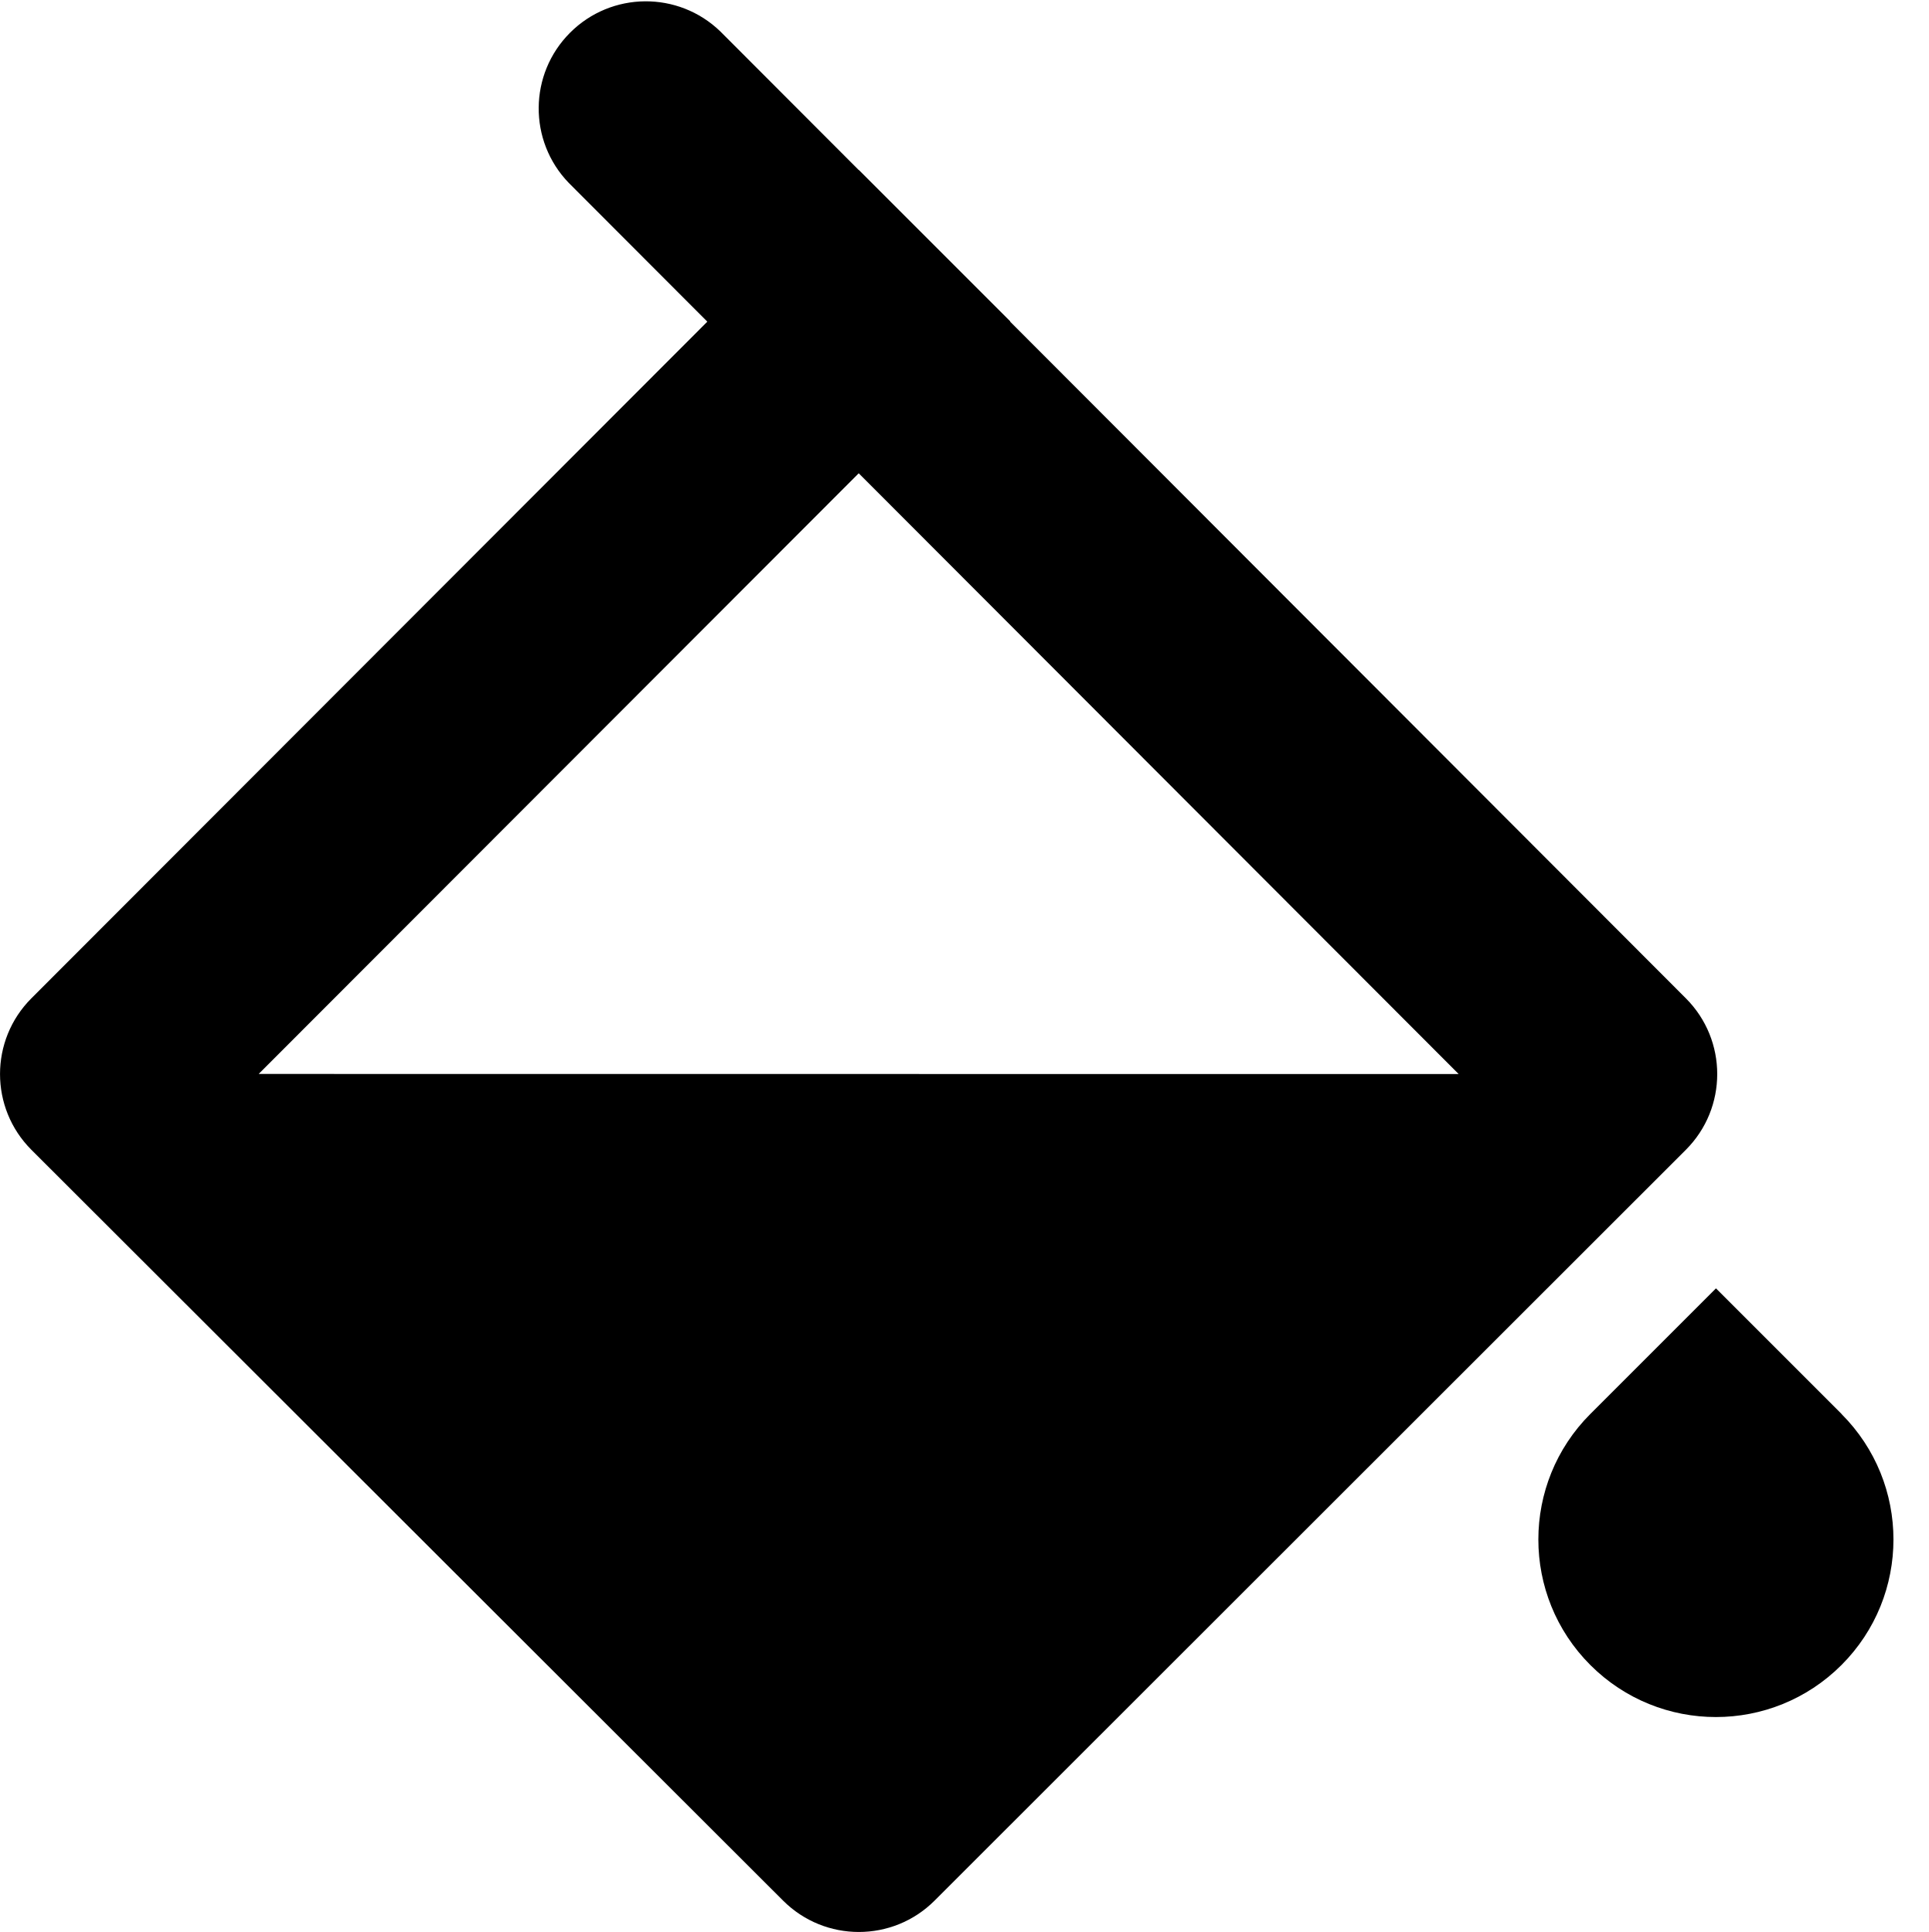
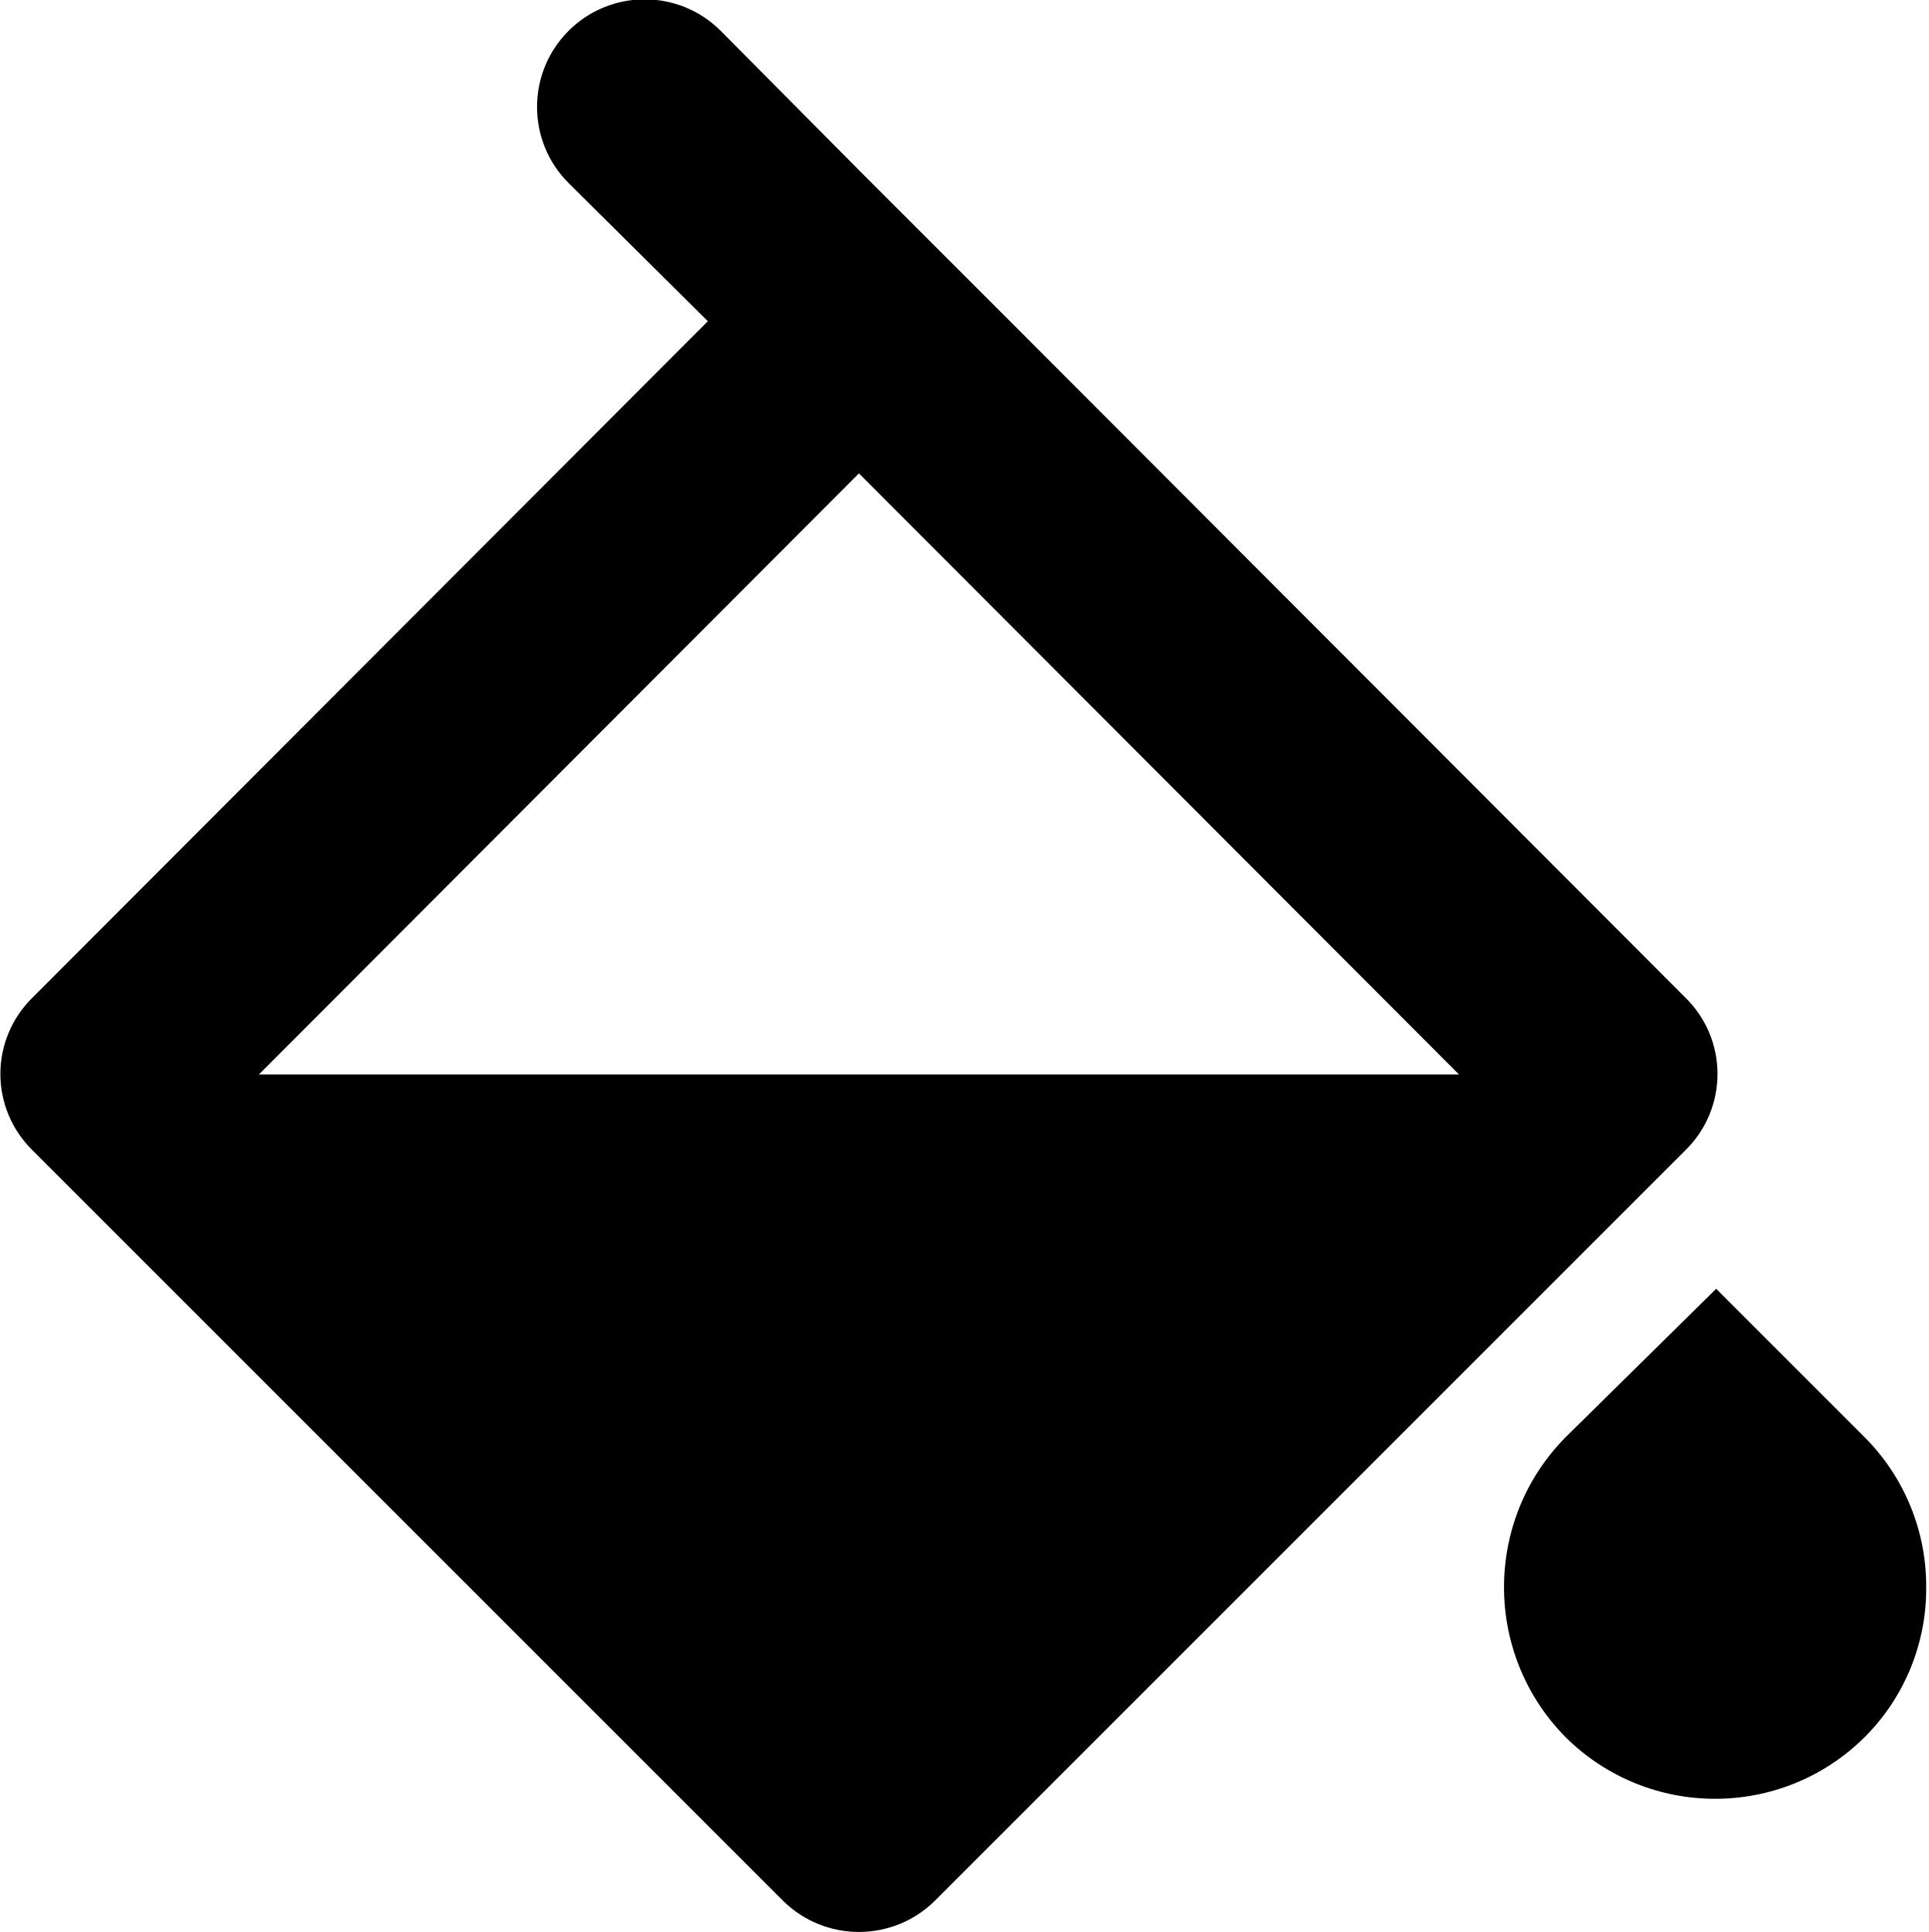
<svg xmlns="http://www.w3.org/2000/svg" width="18" height="18.031" viewBox="0 0 18 18.031">
-   <g>
-     <path d="M15.733,9.317,9.427,3.002,9.429,3,8.015,1.586l-.001.001L6.722.293A1,1,0,0,0,5.308,1.707L6.601,3.002.293,9.317a1,1,0,0,0,0,1.414l7.015,7.007a1,1,0,0,0,1.414,0l7.011-7.007A1,1,0,0,0,15.733,9.317Zm-2.121.706-.001.001-11.197-.001H2.414L8.014,4.417Z" />
-     <path d="M17.186,13.196l-1.172-1.172-1.172,1.172a1.657,1.657,0,1,0,2.343,0Z" />
-   </g>
+   <path d="M17.976,14.808a1.958,1.958,0,0,1-.57,1.4,1.98,1.98,0,0,1-2.8,0,1.992,1.992,0,0,1,0-2.79l1.41-1.39,1.39,1.39A1.968,1.968,0,0,1,17.976,14.808Zm-2.24-4.08-7.01,7.01a1.008,1.008,0,0,1-1.42,0l-7.01-7.01a.996.996,0,0,1,0-1.41l6.31-6.32-1.3-1.29a1.004,1.004,0,0,1,1.42-1.42l1.29,1.3,1.41,1.41,6.31,6.32A.996.996,0,0,1,15.736,10.728Zm-2.12-.7-5.6-5.61-5.6,5.61Z" />
</svg>
